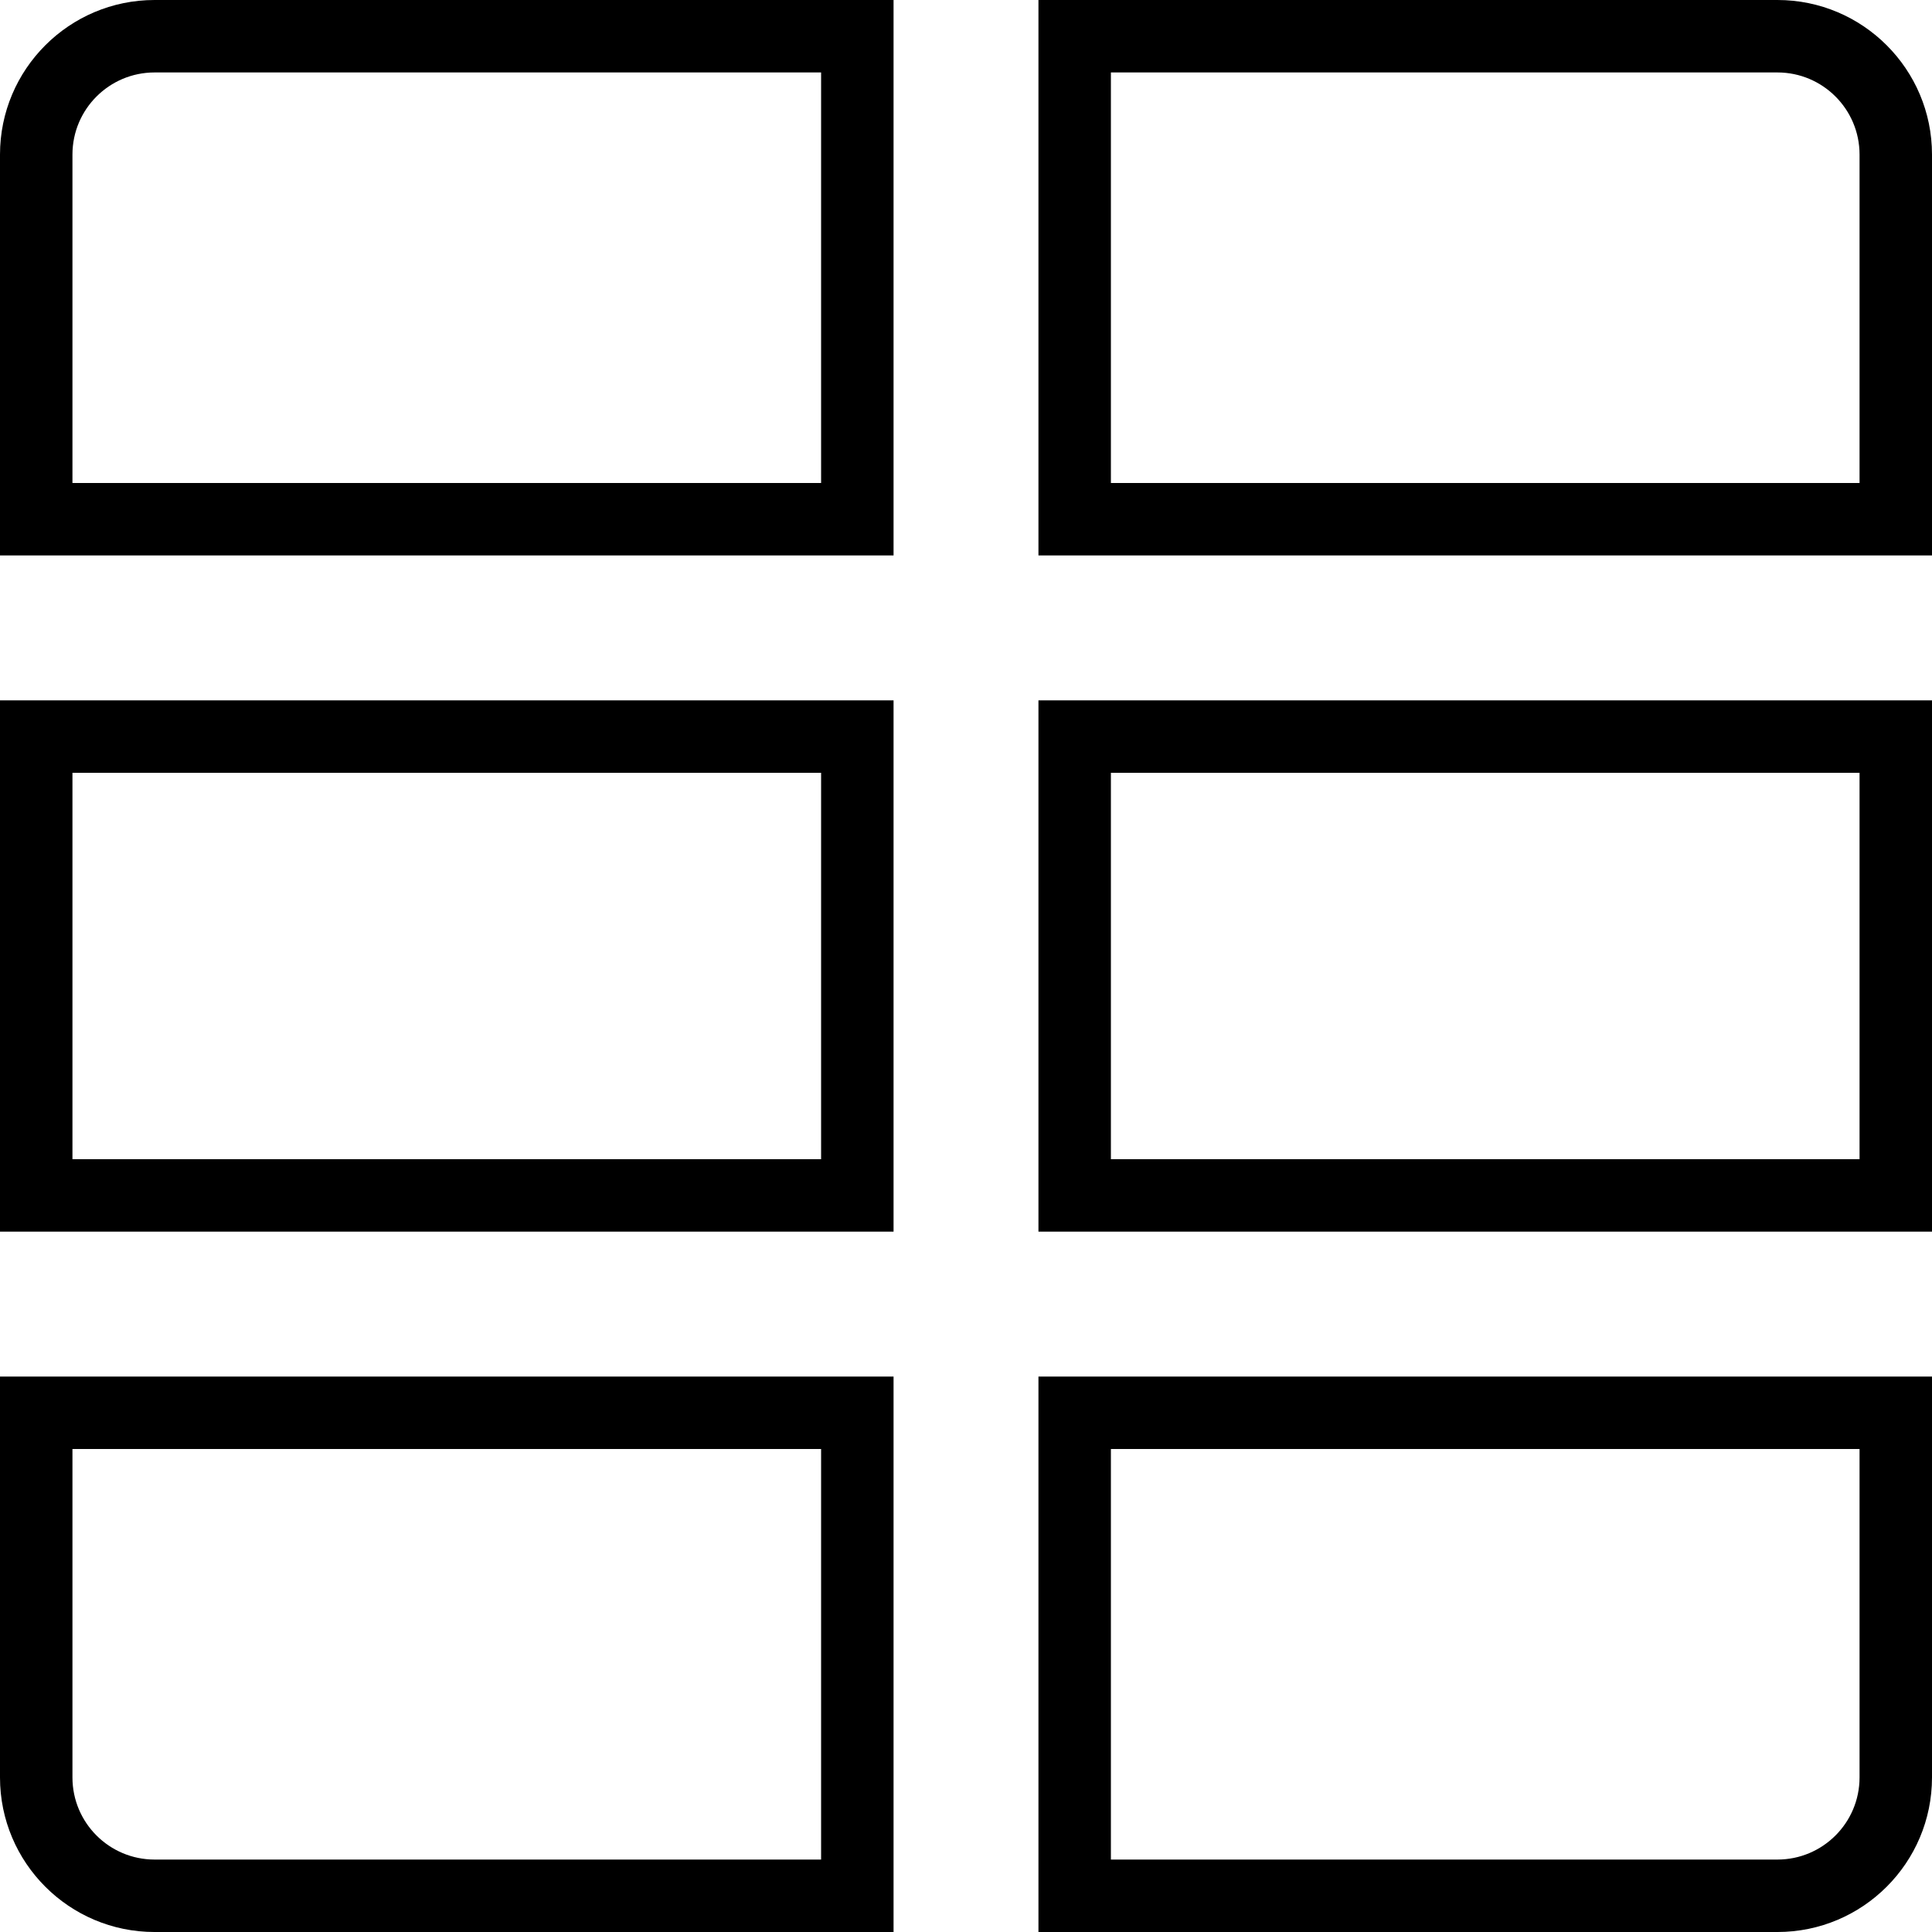
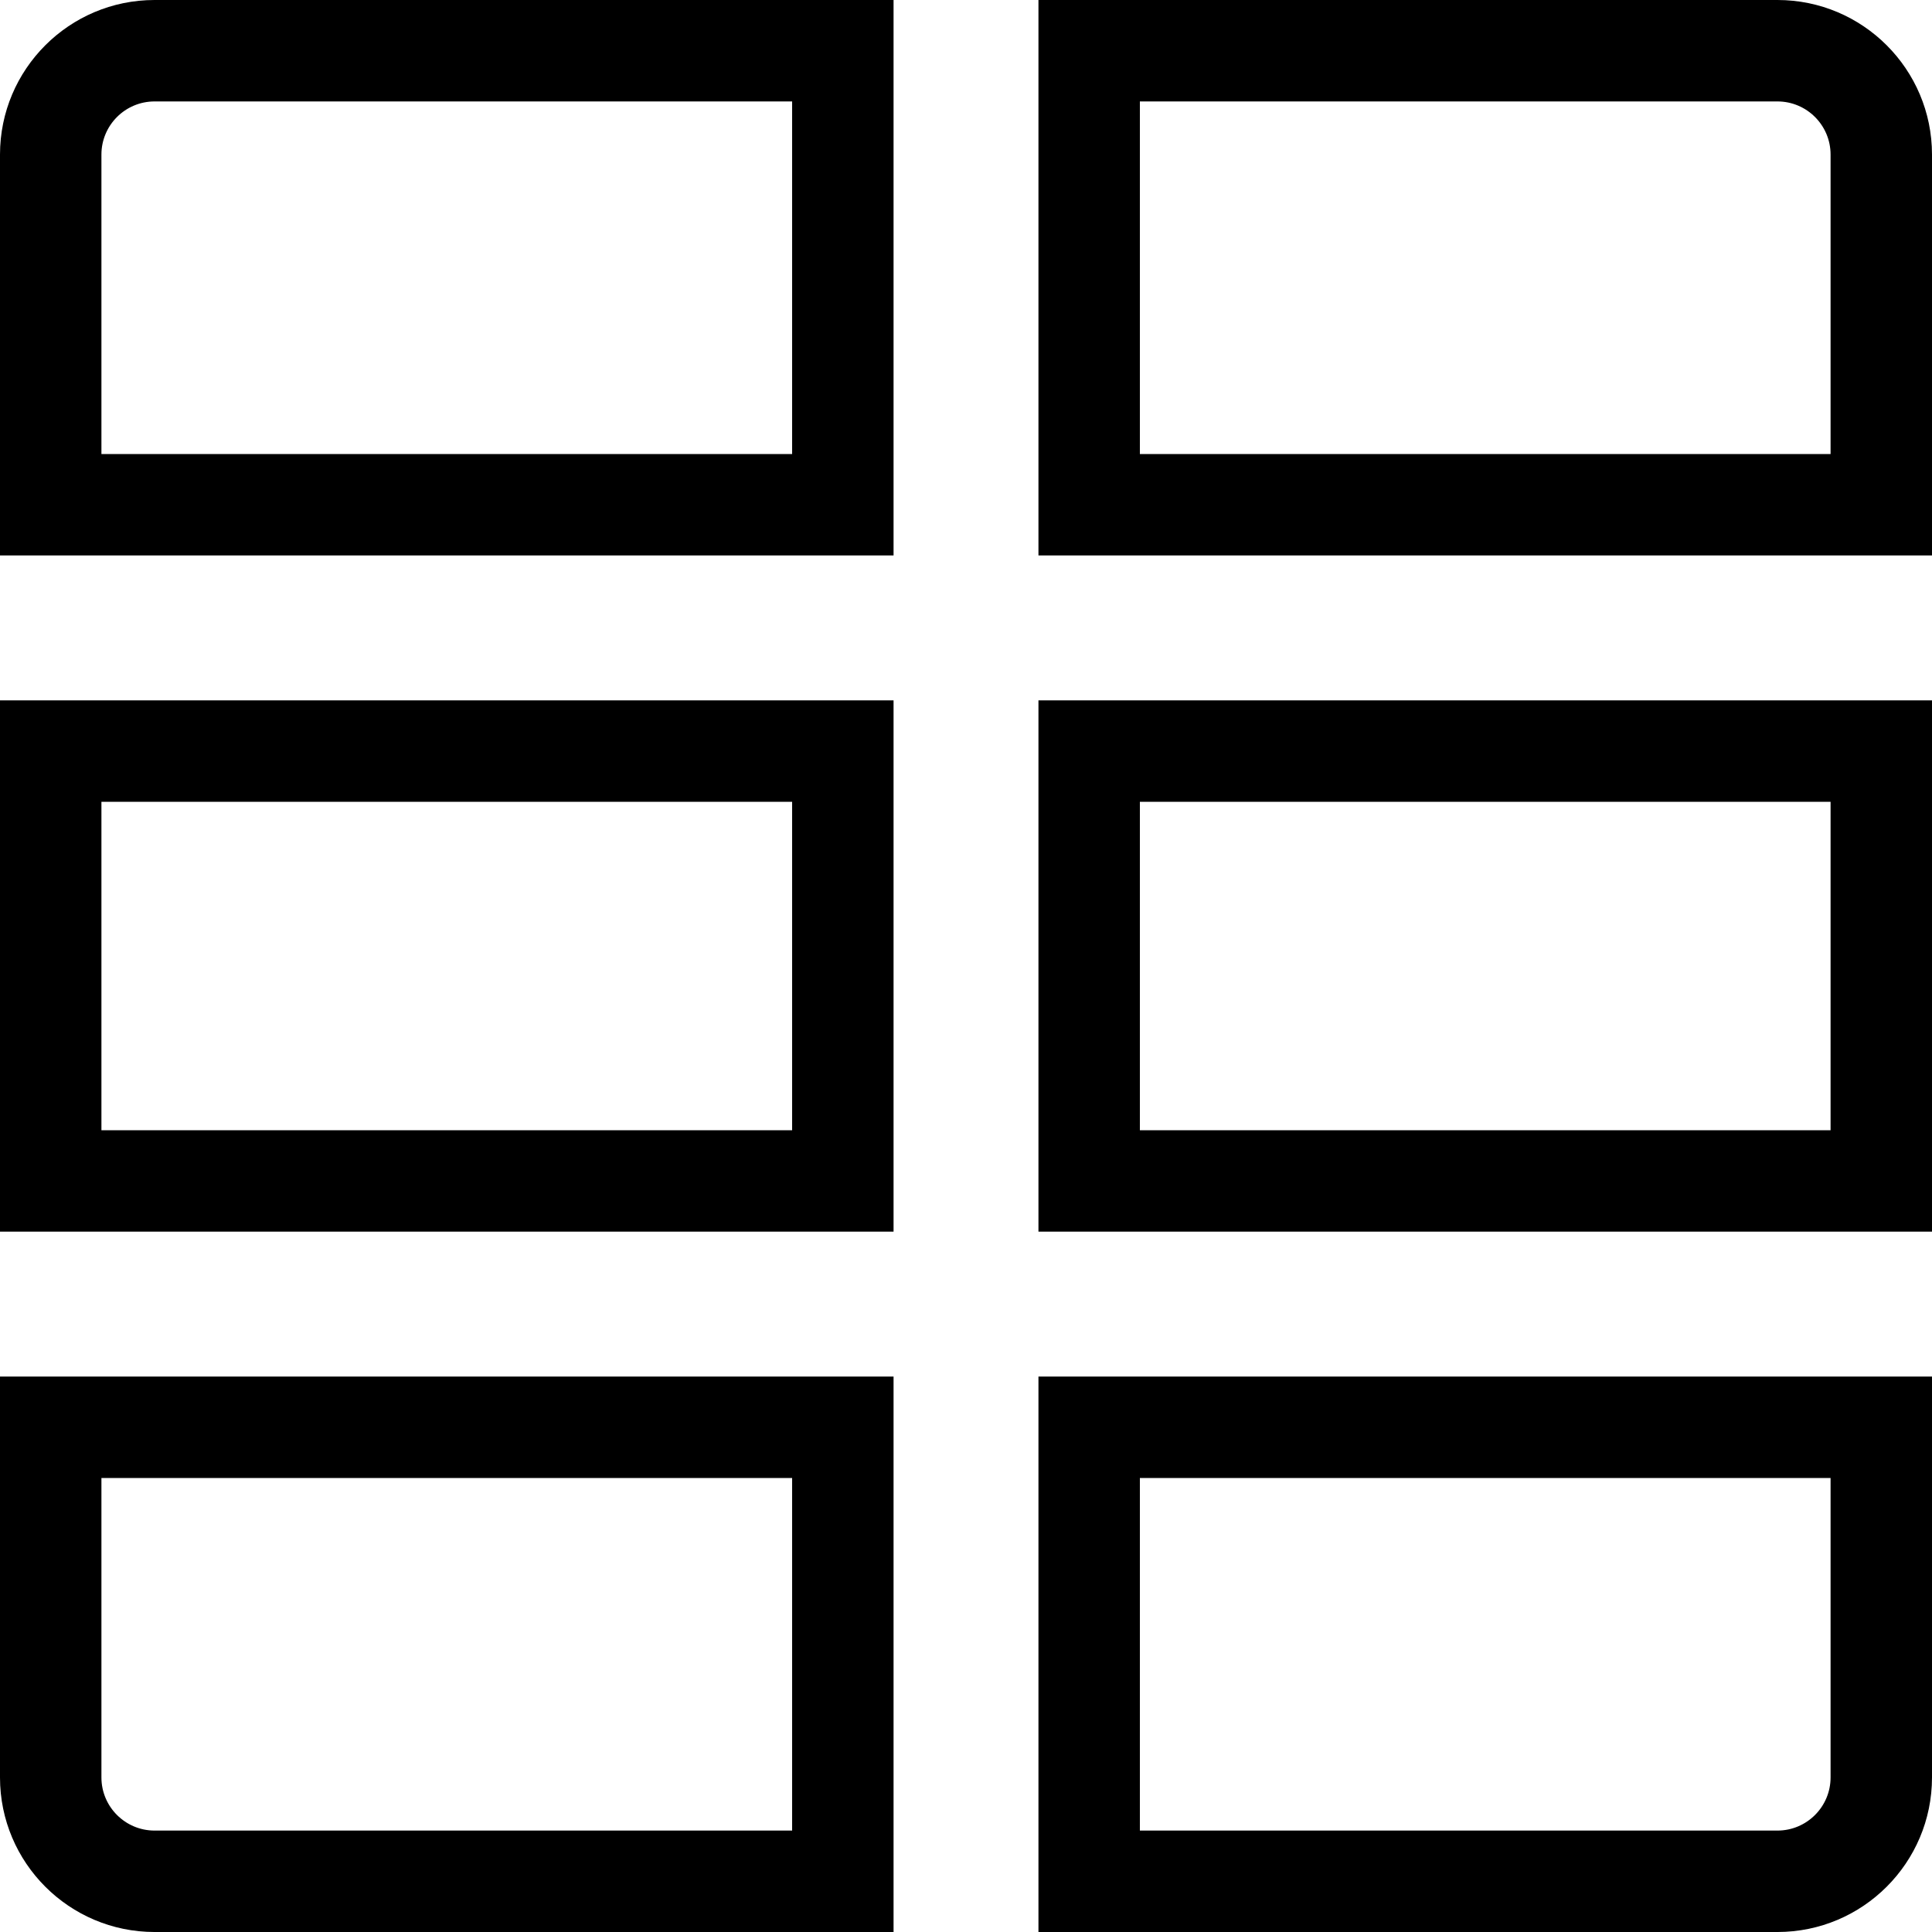
<svg xmlns="http://www.w3.org/2000/svg" width="100%" height="100%" viewBox="0 0 800 800" version="1.1" xml:space="preserve" style="fill-rule:evenodd;clip-rule:evenodd;stroke-linejoin:round;stroke-miterlimit:2;">
  <g transform="matrix(2.13889,0,0,2.86957,-247.378,-228.185)">
-     <path d="M489.683,278.156L489.683,336.004C489.683,348.313 476.276,358.307 459.761,358.307L316.696,358.307L316.696,278.156L489.683,278.156ZM475.657,288.61L330.722,288.61L330.722,347.852L459.761,347.852C468.535,347.852 475.657,342.543 475.657,336.004L475.657,288.61ZM115.657,257.246L115.657,180.58L288.645,180.58L288.645,257.246L115.657,257.246ZM129.683,246.792L274.619,246.792L274.619,191.034L129.683,191.034L129.683,246.792ZM489.683,180.58L489.683,257.246L316.696,257.246L316.696,180.58L489.683,180.58ZM475.657,191.034L330.722,191.034L330.722,246.792L475.657,246.792L475.657,191.034ZM115.657,159.67L115.657,101.822C115.657,89.513 129.065,79.519 145.58,79.519L288.645,79.519L288.645,159.67L115.657,159.67ZM129.683,149.216L274.619,149.216L274.619,89.974L145.58,89.974C136.806,89.974 129.683,95.283 129.683,101.822L129.683,149.216ZM316.696,79.519L459.761,79.519C476.276,79.519 489.683,89.513 489.683,101.822L489.683,159.67L316.696,159.67L316.696,79.519ZM330.722,89.974L330.722,149.216L475.657,149.216L475.657,101.822C475.657,95.283 468.535,89.974 459.761,89.974L330.722,89.974ZM288.645,358.307L145.58,358.307C129.065,358.307 115.657,348.313 115.657,336.004L115.657,278.156L288.645,278.156L288.645,358.307ZM274.619,347.852L274.619,288.61L129.683,288.61L129.683,336.004C129.683,342.543 136.806,347.852 145.58,347.852L274.619,347.852Z" />
+     <path d="M489.683,278.156L489.683,336.004C489.683,348.313 476.276,358.307 459.761,358.307L316.696,358.307L316.696,278.156L489.683,278.156ZM470.047,292.792L336.332,292.792L336.332,343.67L459.761,343.67C465.438,343.67 470.047,340.235 470.047,336.004L470.047,292.792ZM115.657,257.246L115.657,180.58L288.645,180.58L288.645,257.246L115.657,257.246ZM135.293,242.61L269.009,242.61L269.009,195.216L135.293,195.216L135.293,242.61ZM489.683,180.58L489.683,257.246L316.696,257.246L316.696,180.58L489.683,180.58ZM470.047,195.216L336.332,195.216L336.332,242.61L470.047,242.61L470.047,195.216ZM115.657,159.67L115.657,101.822C115.657,89.513 129.065,79.519 145.58,79.519L288.645,79.519L288.645,159.67L115.657,159.67ZM135.293,145.034L269.009,145.034L269.009,94.156L145.58,94.156C139.903,94.156 135.293,97.591 135.293,101.822L135.293,145.034ZM316.696,79.519L459.761,79.519C476.276,79.519 489.683,89.513 489.683,101.822L489.683,159.67L316.696,159.67L316.696,79.519ZM336.332,94.156L336.332,145.034L470.047,145.034L470.047,101.822C470.047,97.591 465.438,94.156 459.761,94.156L336.332,94.156ZM288.645,358.307L145.58,358.307C129.065,358.307 115.657,348.313 115.657,336.004L115.657,278.156L288.645,278.156L288.645,358.307ZM269.009,343.67L269.009,292.792L135.293,292.792L135.293,336.004C135.293,340.235 139.903,343.67 145.58,343.67L269.009,343.67Z" />
  </g>
</svg>
